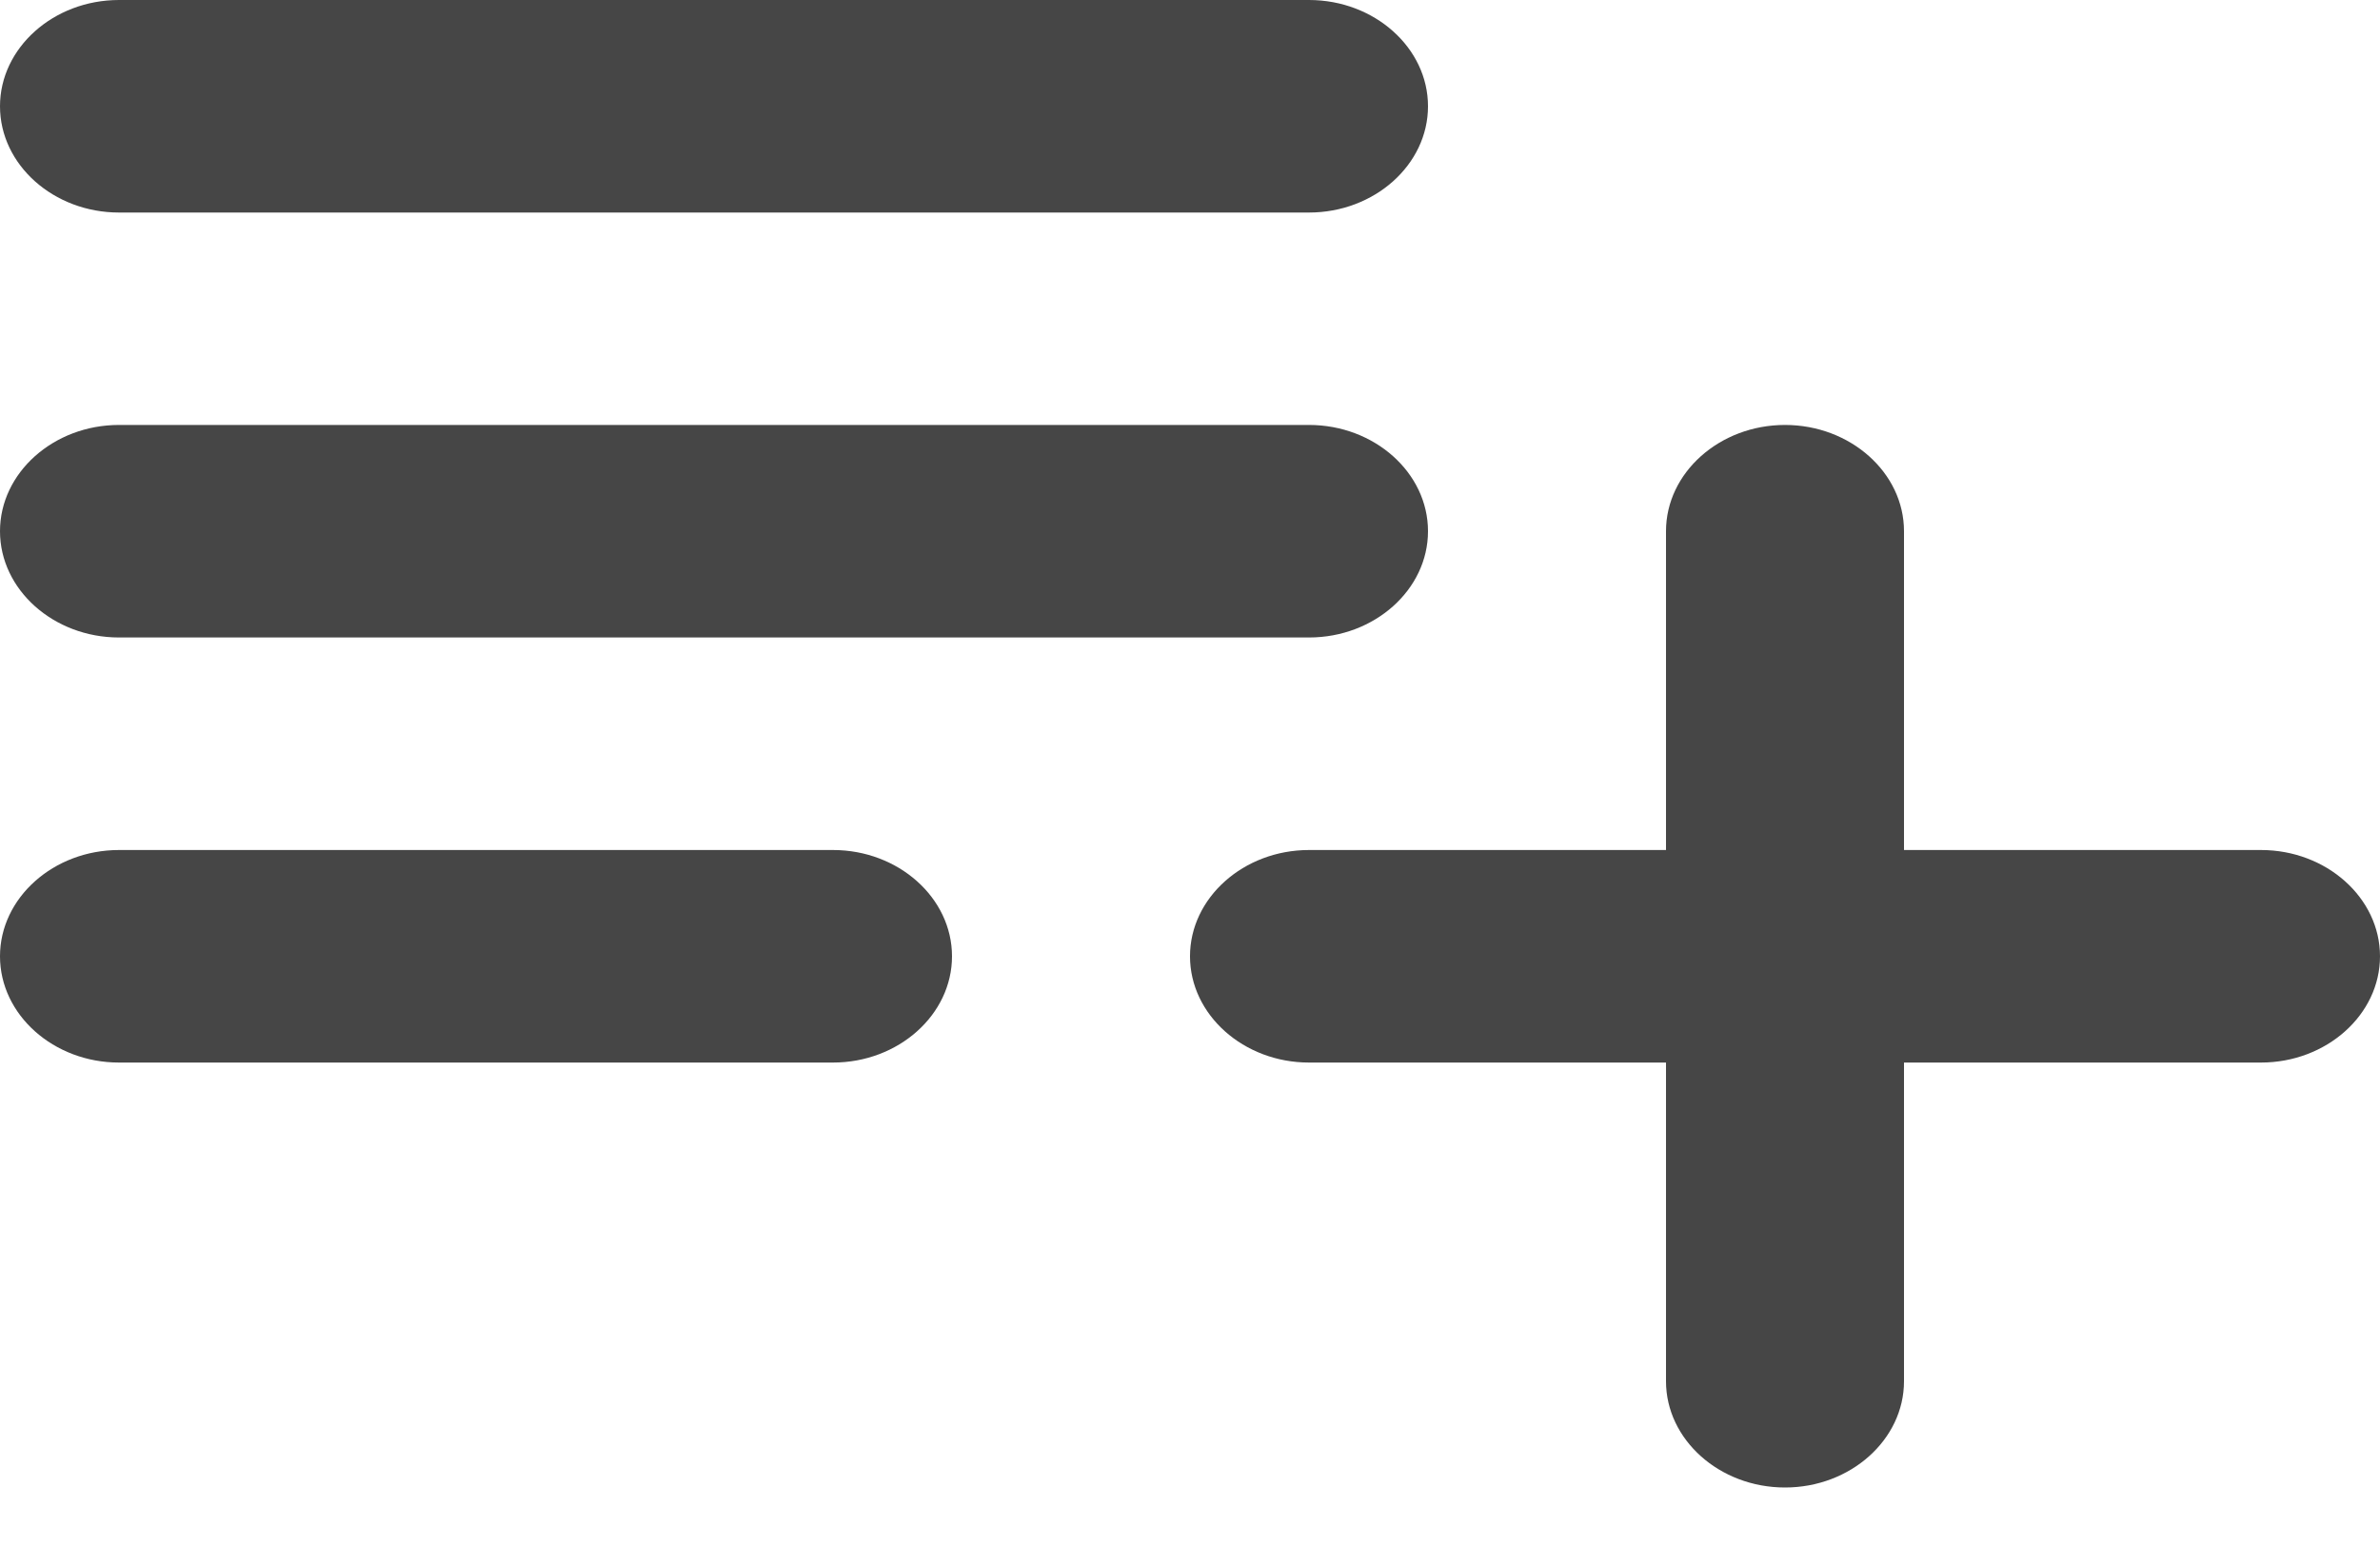
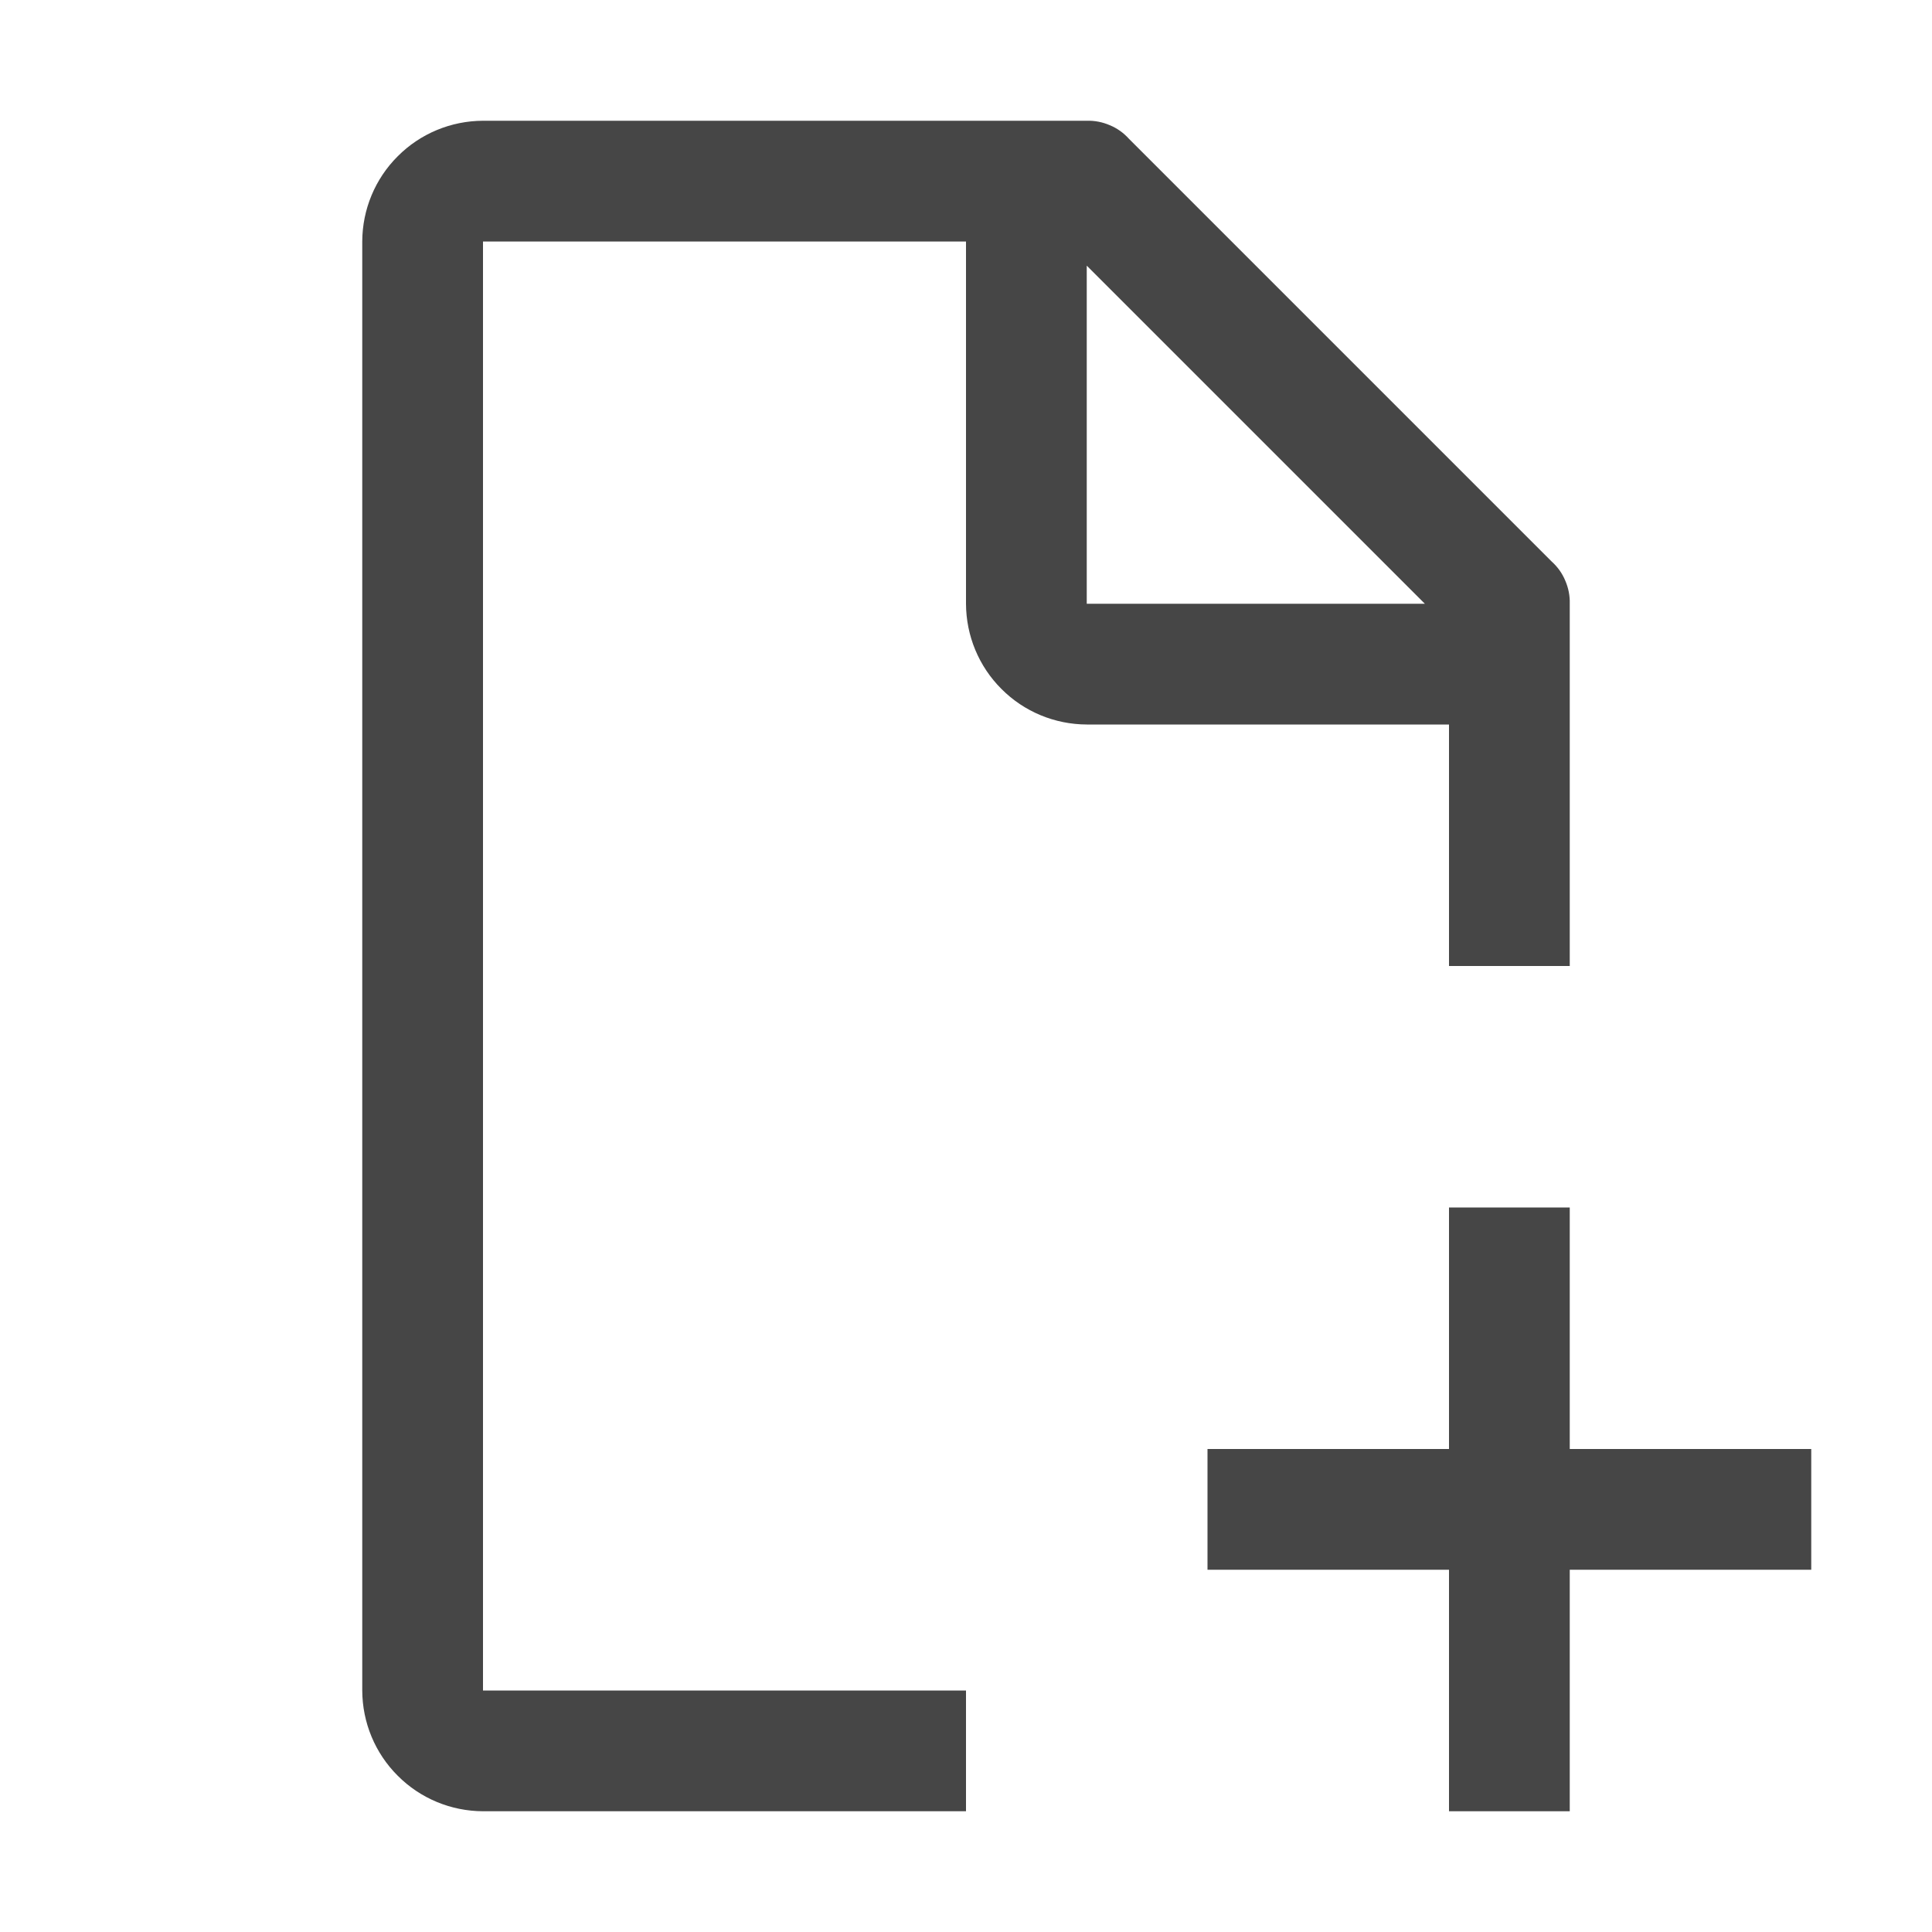
- <svg xmlns="http://www.w3.org/2000/svg" width="20" height="13" viewBox="0 0 20 13" fill="none">
-   <path d="M11 3.571H1C0.45 3.571 0 3.973 0 4.464C0 4.955 0.45 5.357 1 5.357H11C11.55 5.357 12 4.955 12 4.464C12 3.973 11.55 3.571 11 3.571ZM11 0H1C0.45 0 0 0.402 0 0.893C0 1.384 0.45 1.786 1 1.786H11C11.55 1.786 12 1.384 12 0.893C12 0.402 11.55 0 11 0ZM16 7.143V4.464C16 3.973 15.55 3.571 15 3.571C14.45 3.571 14 3.973 14 4.464V7.143H11C10.45 7.143 10 7.545 10 8.036C10 8.527 10.45 8.929 11 8.929H14V11.607C14 12.098 14.45 12.5 15 12.5C15.55 12.5 16 12.098 16 11.607V8.929H19C19.55 8.929 20 8.527 20 8.036C20 7.545 19.55 7.143 19 7.143H16ZM1 8.929H7C7.55 8.929 8 8.527 8 8.036C8 7.545 7.55 7.143 7 7.143H1C0.45 7.143 0 7.545 0 8.036C0 8.527 0.45 8.929 1 8.929Z" fill="#464646" />
+ <svg xmlns="http://www.w3.org/2000/svg" width="16" height="16" viewBox="0 0 16 16" fill="none">
+   <path d="M15 12H13V10H12V12H10V13H12V15H13V13H15V12Z" fill="#464646" />
+   <path d="M8 14H4V2H8V5C8.001 5.265 8.106 5.519 8.294 5.706C8.481 5.894 8.735 5.999 9 6H12V8H13V5C13.002 4.934 12.989 4.869 12.963 4.809C12.938 4.748 12.899 4.694 12.85 4.65L9.35 1.15C9.306 1.101 9.252 1.062 9.191 1.037C9.131 1.011 9.066 0.998 9 1H4C3.735 1.001 3.481 1.106 3.294 1.294C3.106 1.481 3.001 1.735 3 2V14C3.001 14.265 3.106 14.519 3.294 14.706C3.481 14.894 3.735 14.999 4 15H8V14ZM9 2.2L11.8 5H9V2.2Z" fill="#464646" />
</svg>
